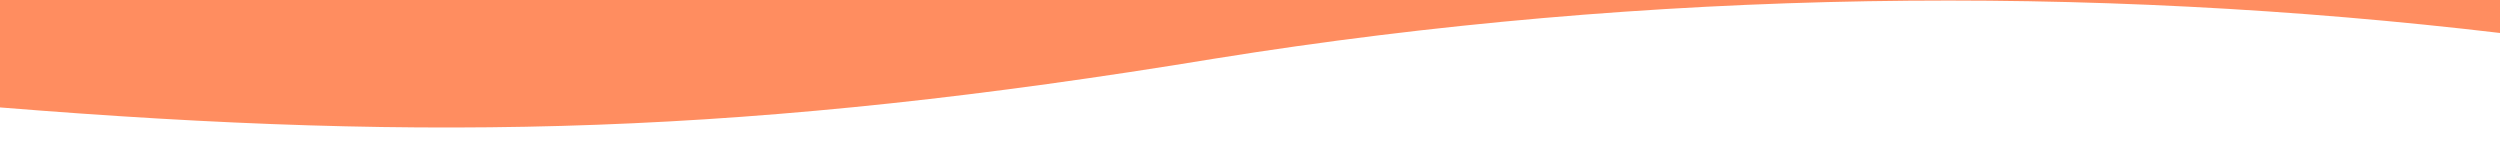
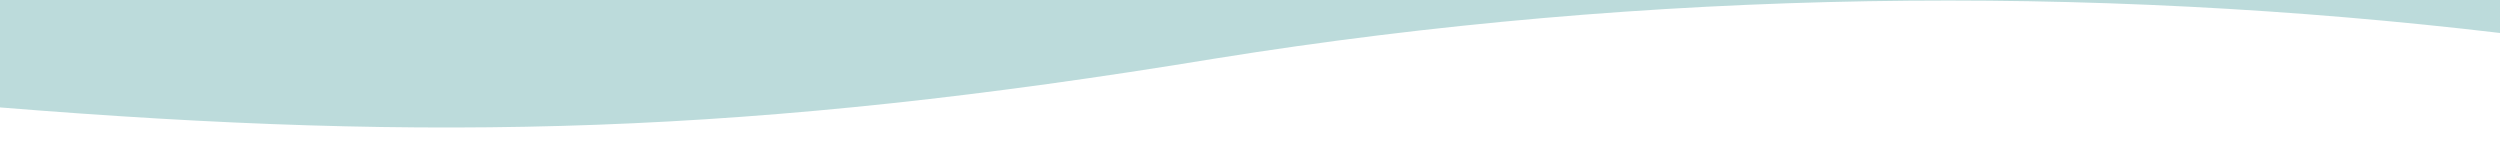
<svg xmlns="http://www.w3.org/2000/svg" width="1280" height="74">
-   <path fill="rgb(255, 141, 96)" d="M0 55c223 18 385 14 622-25 224-36 448-38 659-13v80h-1v722h-1v494l-1280 7V703h1zm-29 1267h1365V-43H-29z" />
+   <path fill="rgb(188, 219, 219)" d="M0 55c223 18 385 14 622-25 224-36 448-38 659-13v80h-1v722h-1v494l-1280 7V703h1zm-29 1267h1365V-43H-29z" />
</svg>
